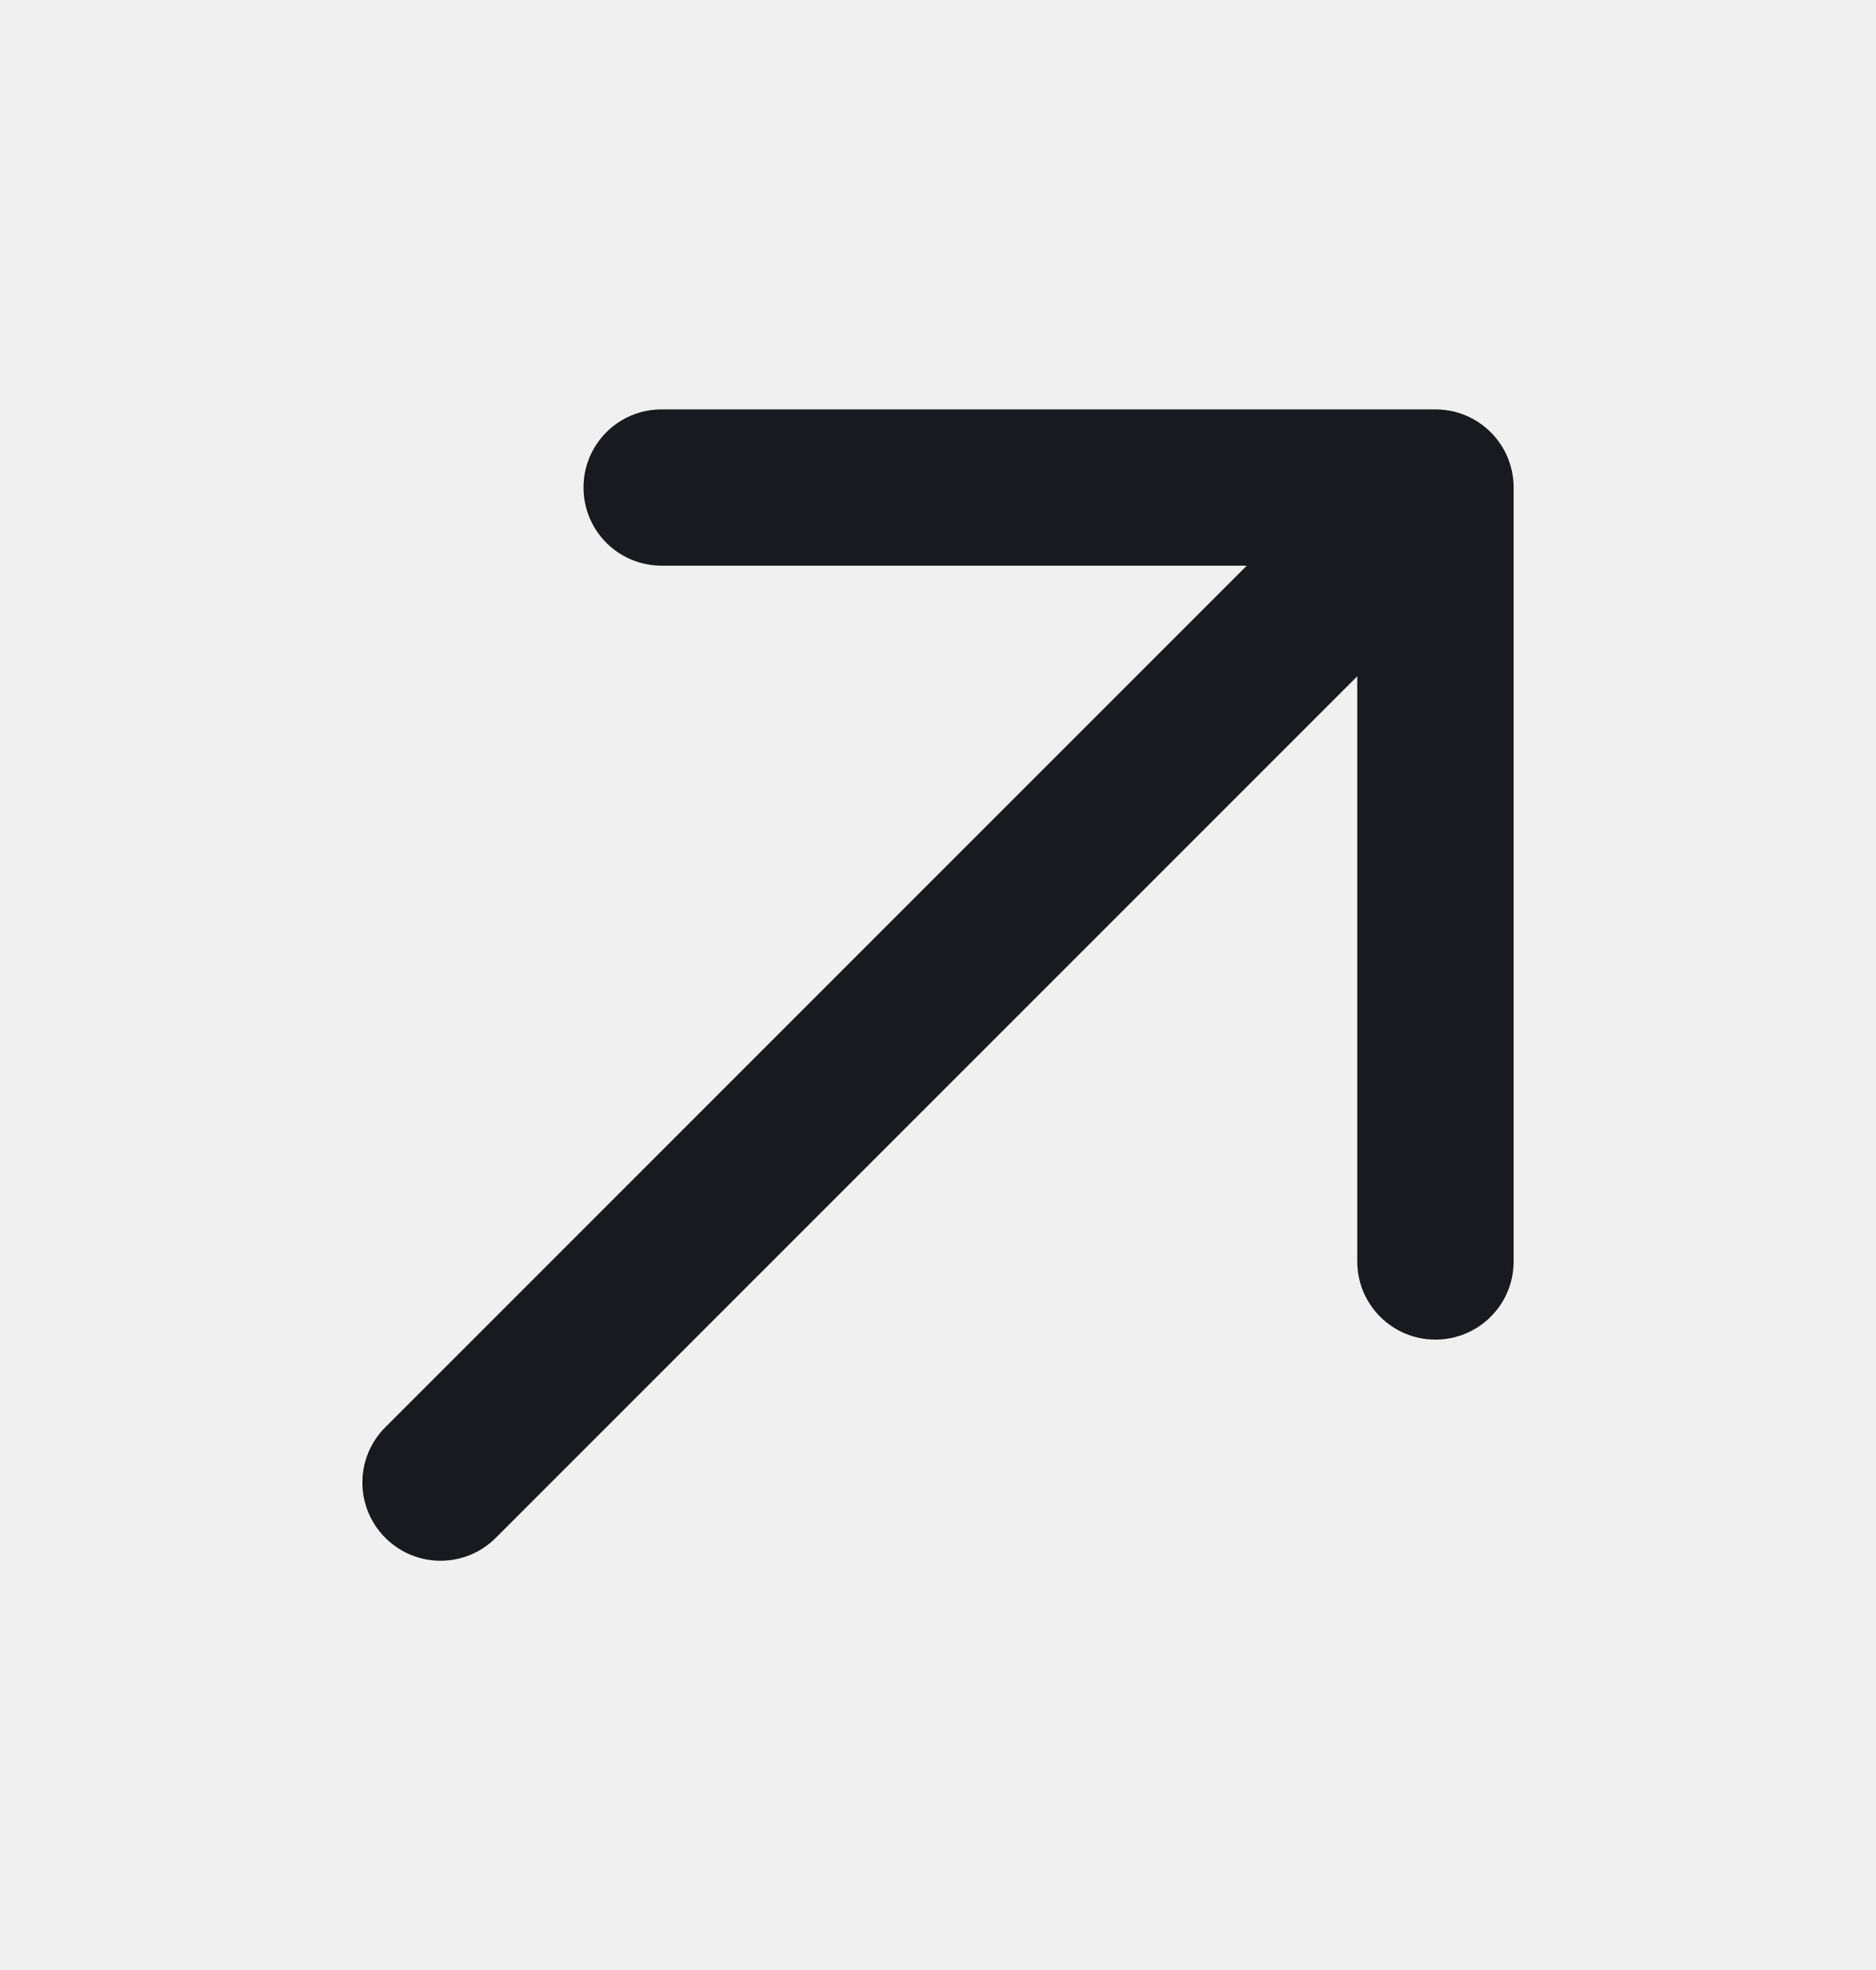
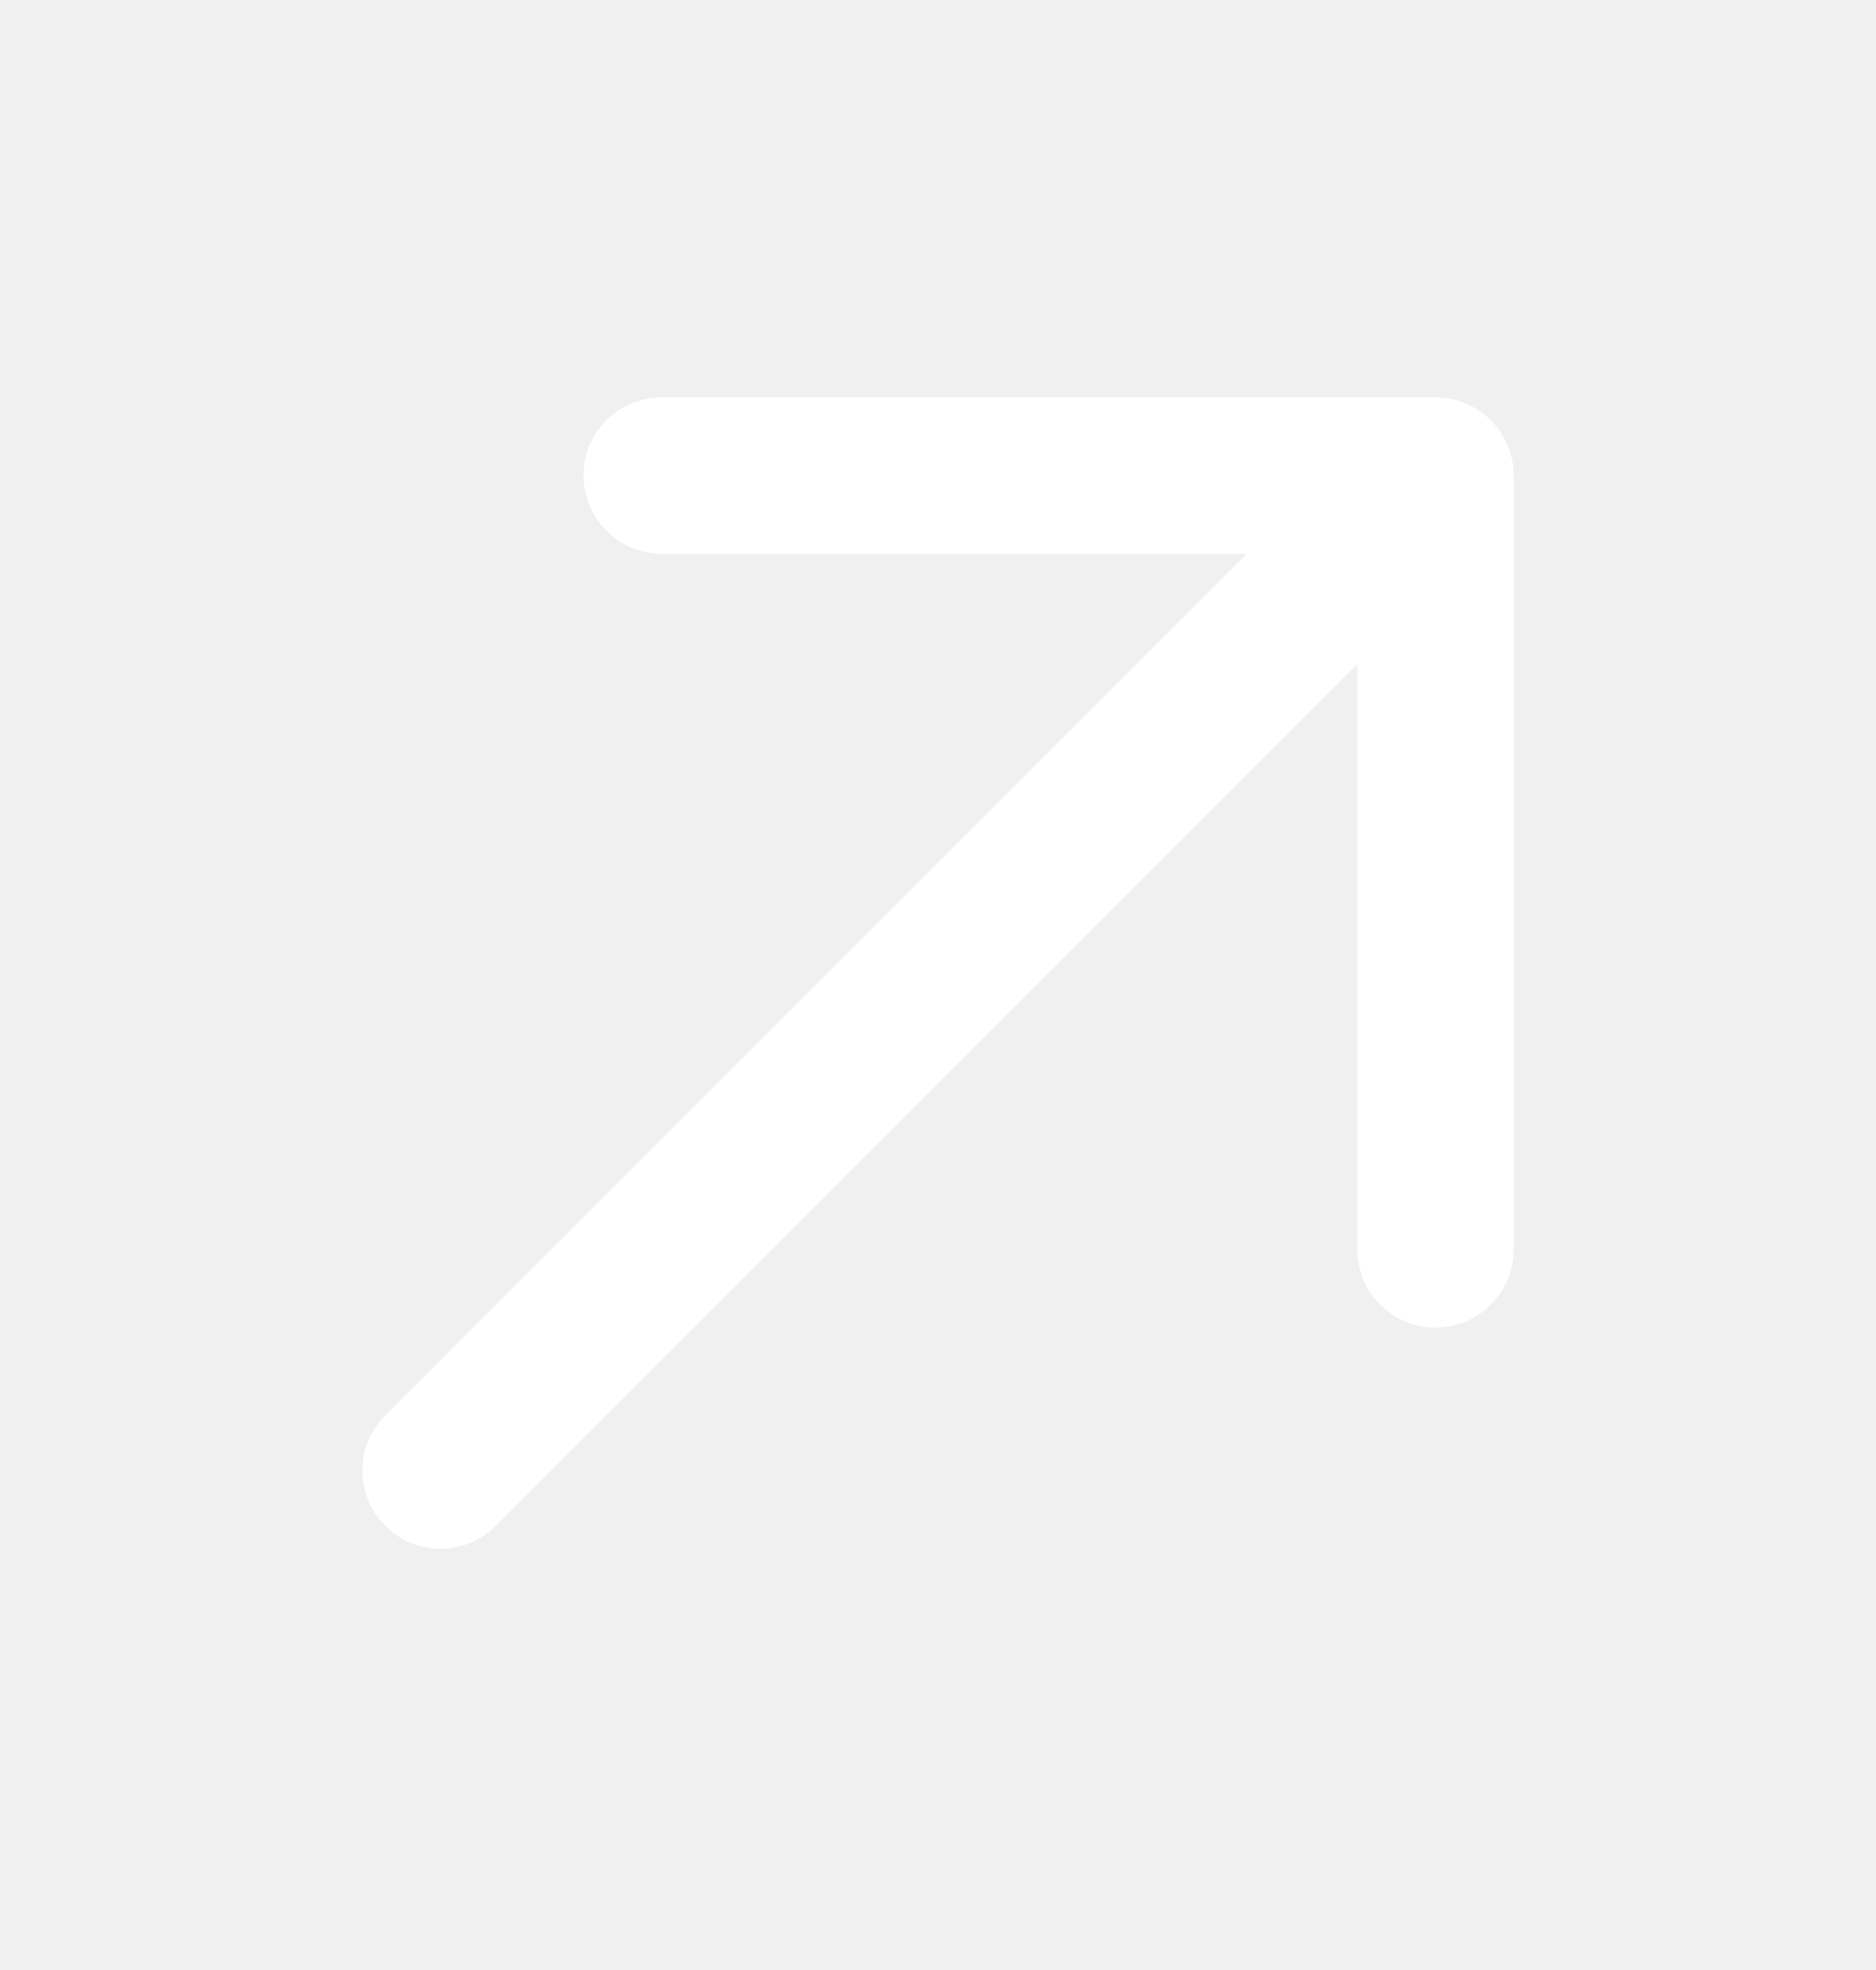
<svg xmlns="http://www.w3.org/2000/svg" width="20" height="21" viewBox="0 0 20 21" fill="none">
-   <g clip-path="url(#clip0_954_4252)">
-     <path d="M15.303 14.28C15.073 14.28 14.865 14.187 14.714 14.036C14.563 13.885 14.47 13.677 14.47 13.447L14.47 7.209L5.286 16.393C4.96 16.719 4.433 16.719 4.108 16.393C3.782 16.067 3.782 15.54 4.108 15.214L13.292 6.03L7.054 6.03C6.593 6.03 6.221 5.658 6.221 5.197C6.221 4.736 6.593 4.364 7.054 4.364L15.303 4.364C15.764 4.364 16.137 4.736 16.137 5.197L16.137 13.447C16.137 13.908 15.764 14.28 15.303 14.28Z" fill="#181A1F" />
+   <g clip-path="url(#clip0_1285_85)">
+     <path d="M15.303 14.152C15.074 14.152 14.865 14.059 14.714 13.908C14.563 13.757 14.47 13.548 14.47 13.319L14.47 7.081L5.286 16.265C4.96 16.591 4.434 16.591 4.108 16.265C3.782 15.939 3.782 15.412 4.108 15.086L13.292 5.902L7.054 5.902C6.593 5.902 6.221 5.53 6.221 5.069C6.221 4.608 6.593 4.236 7.054 4.236L15.303 4.236C15.764 4.236 16.137 4.608 16.137 5.069L16.137 13.319C16.137 13.779 15.764 14.152 15.303 14.152Z" fill="white" />
  </g>
  <defs>
-     <clipPath id="clip0_954_4252">
-       <rect width="20" height="20" fill="white" transform="translate(0 0.5)" />
+     <clipPath id="clip0_1285_85">
+       <rect width="20" height="20" fill="white" transform="translate(0 0.372314)" />
    </clipPath>
  </defs>
</svg>
